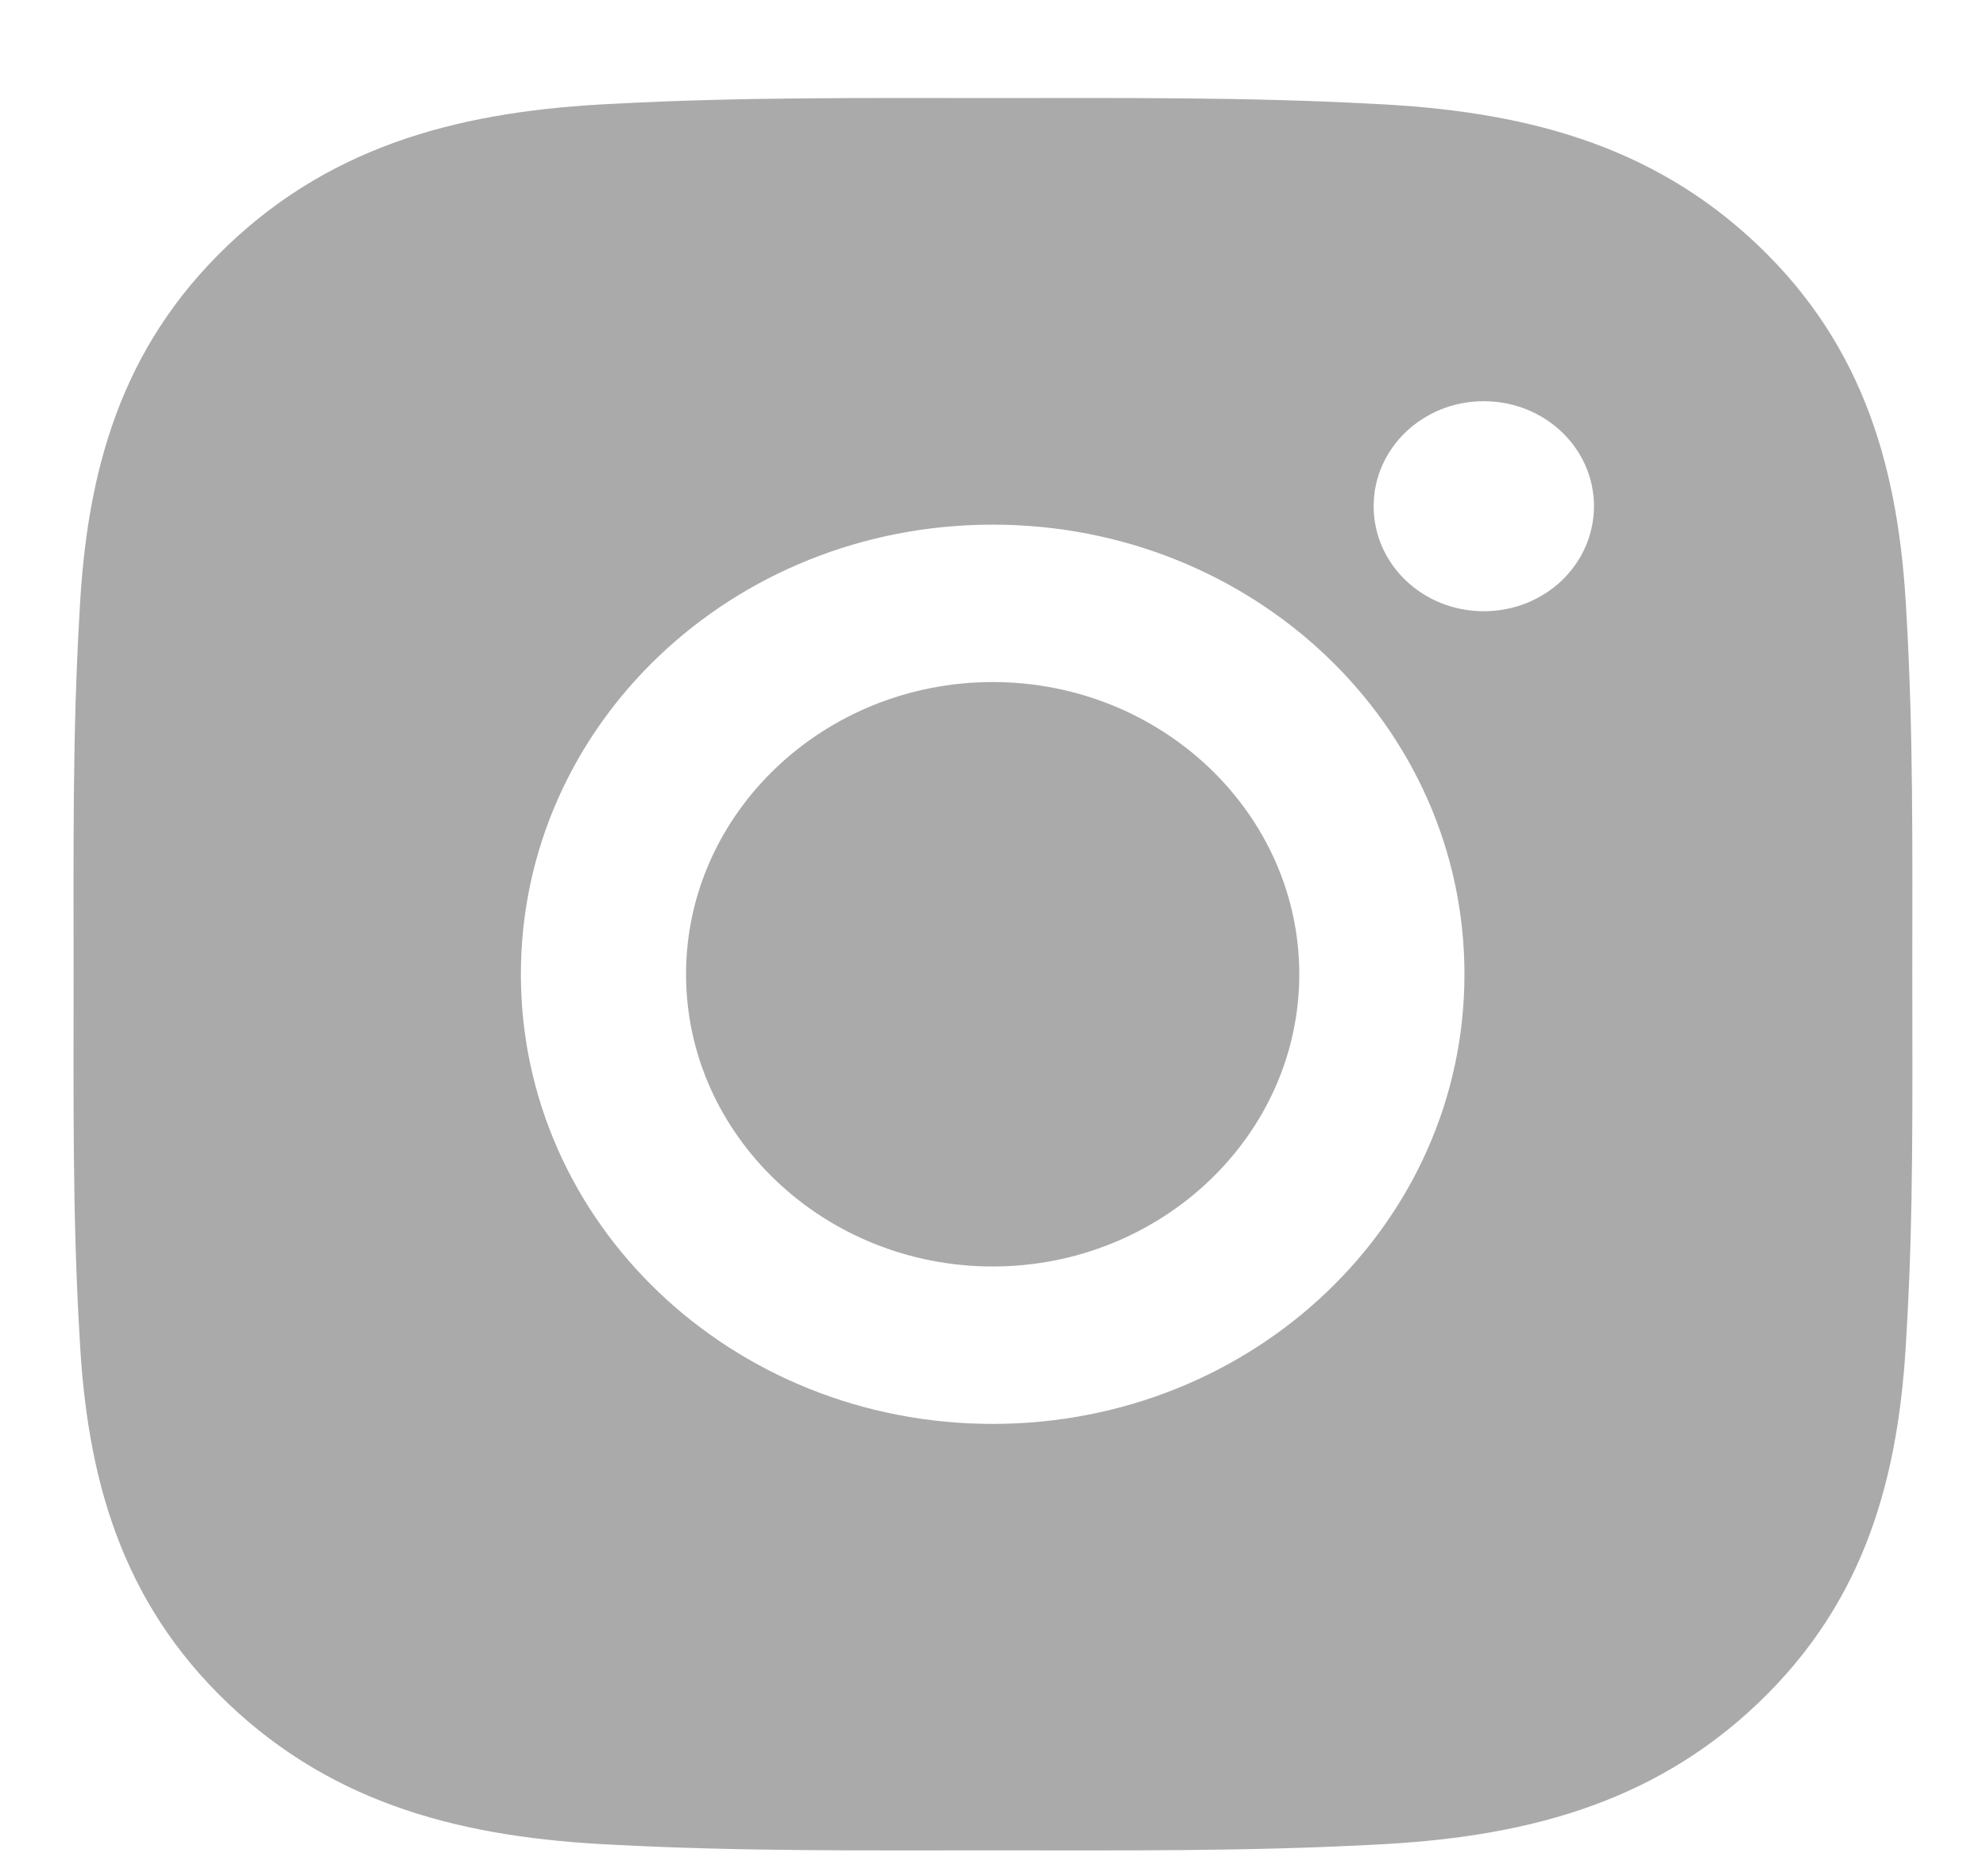
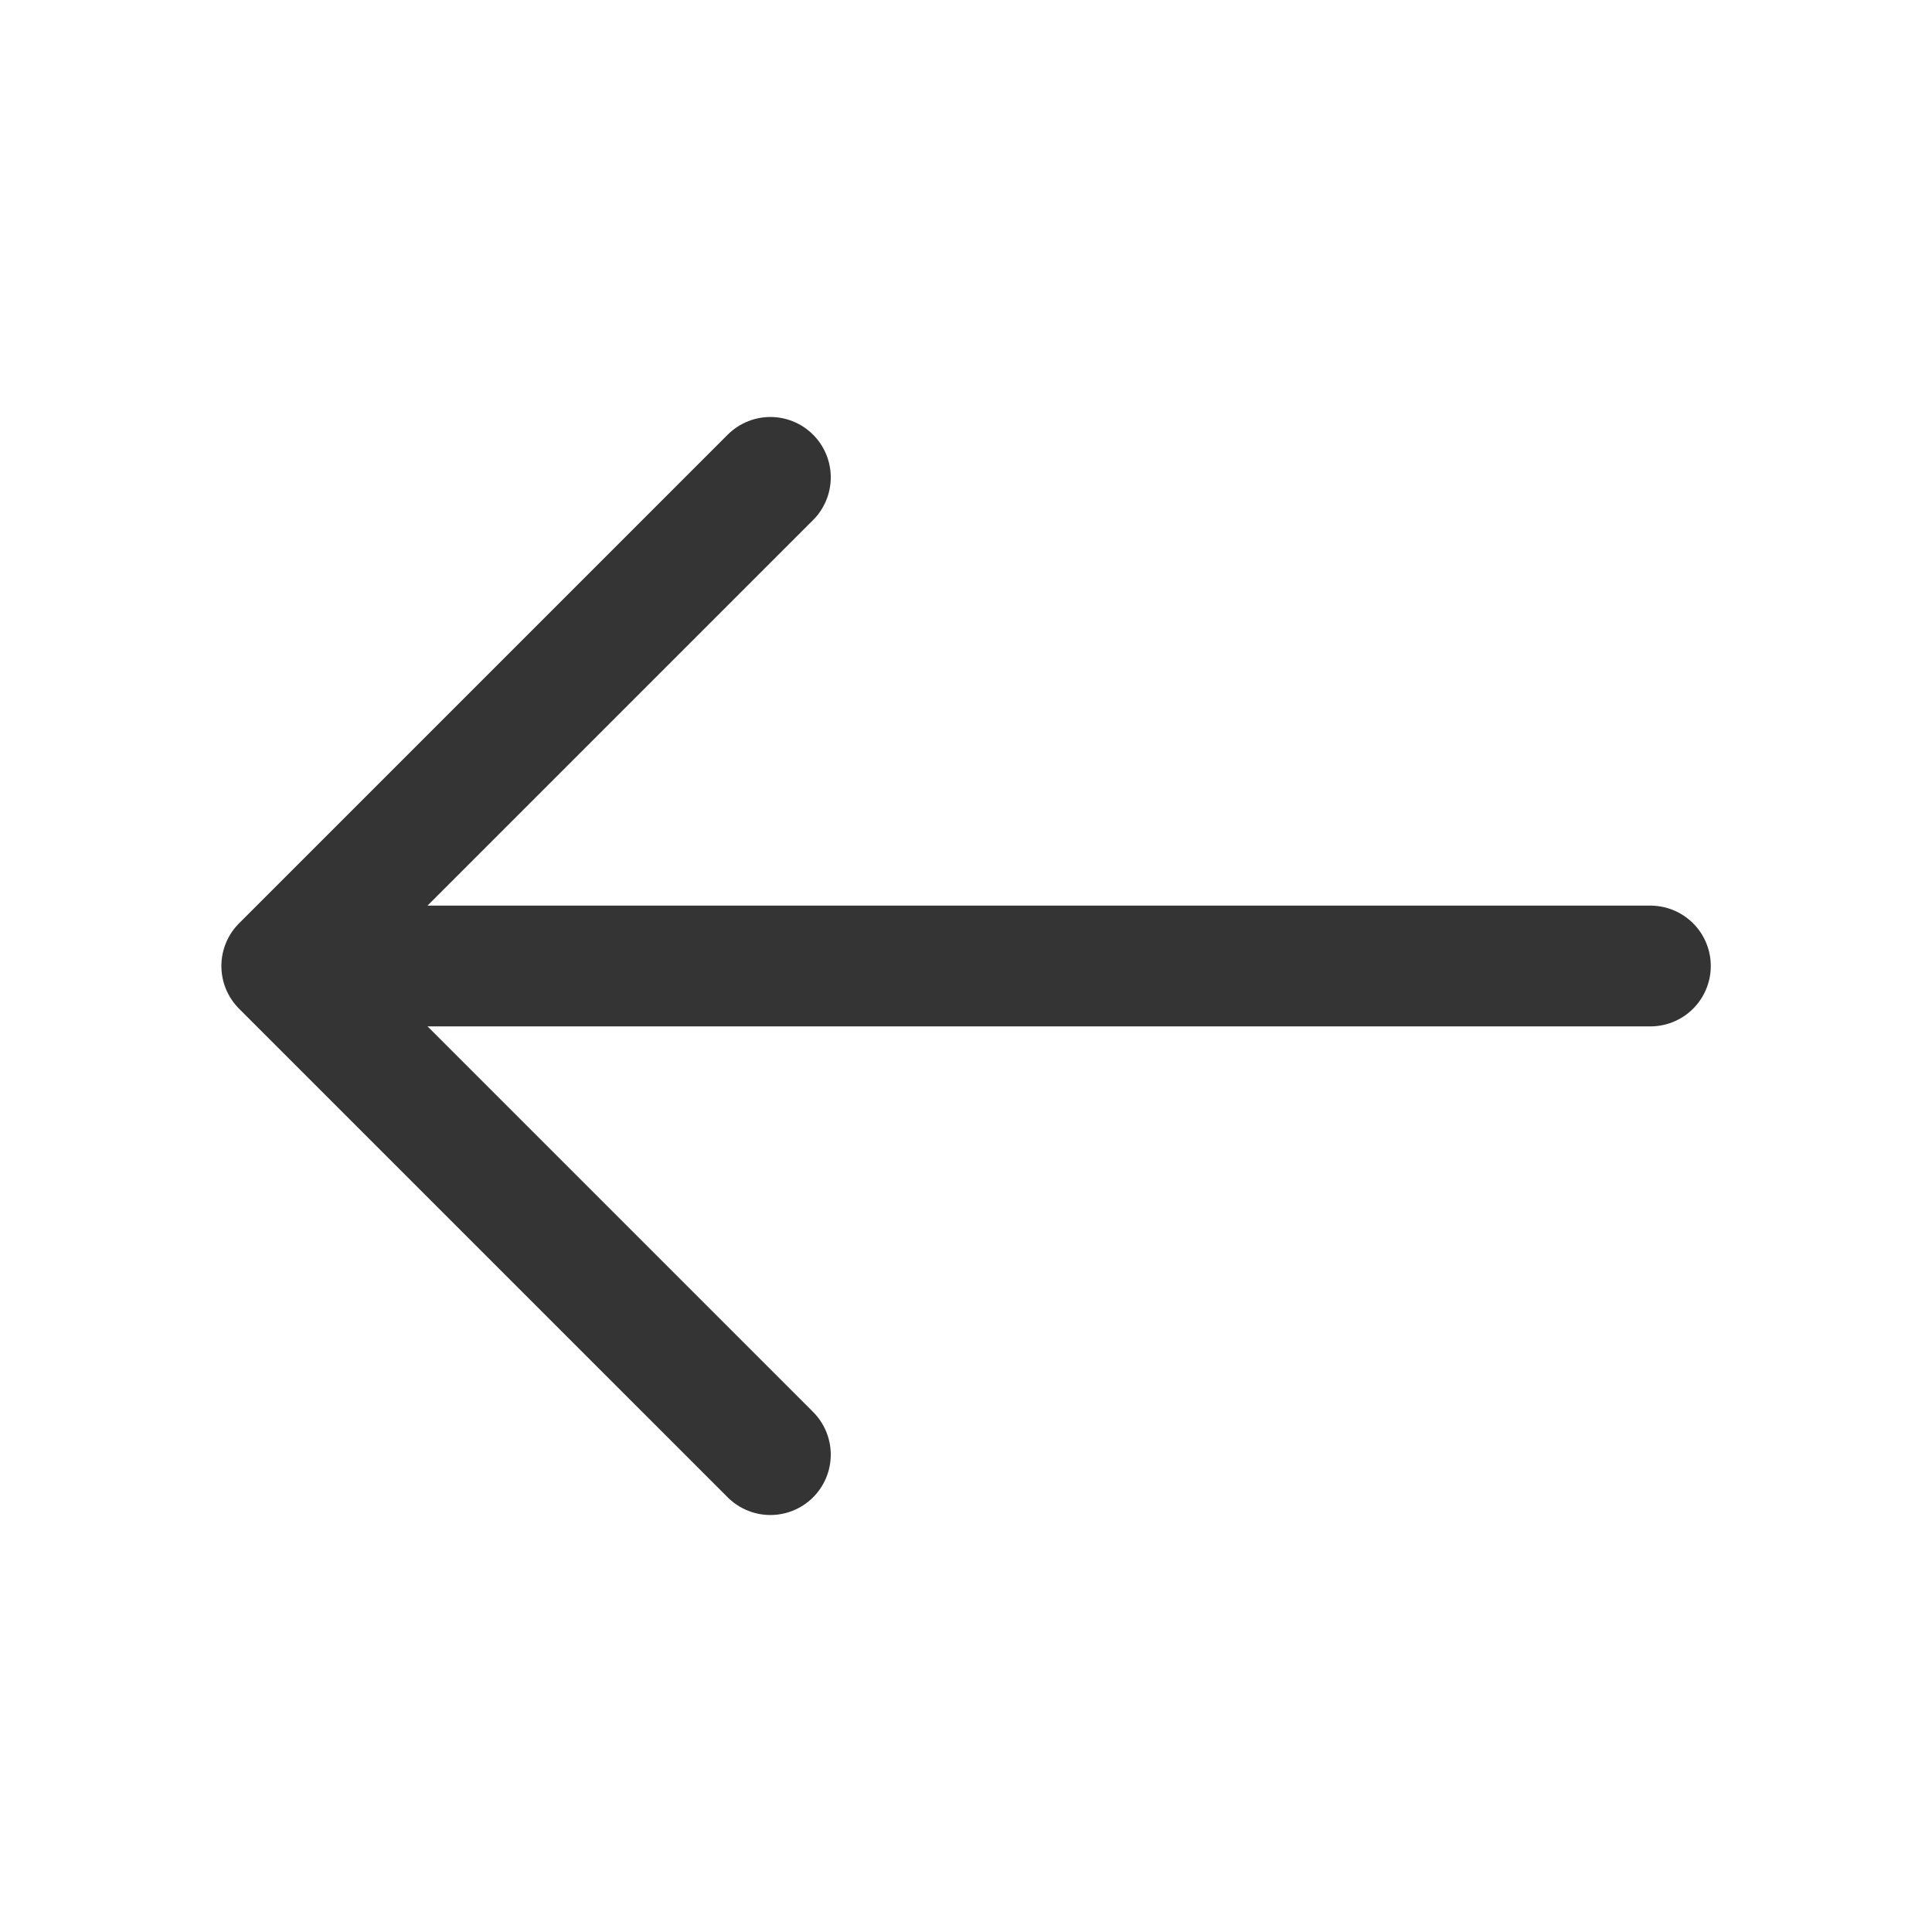
- <svg xmlns="http://www.w3.org/2000/svg" width="18" height="17" viewBox="0 0 18 17" fill="none">
-   <path d="M8.997 6.183C7.467 6.183 6.218 7.373 6.218 8.832C6.218 10.29 7.467 11.481 8.997 11.481C10.527 11.481 11.776 10.29 11.776 8.832C11.776 7.373 10.527 6.183 8.997 6.183ZM17.332 8.832C17.332 7.735 17.343 6.648 17.278 5.553C17.213 4.281 16.909 3.153 15.933 2.223C14.956 1.291 13.773 1.003 12.439 0.941C11.288 0.879 10.148 0.889 8.999 0.889C7.849 0.889 6.708 0.879 5.56 0.941C4.225 1.003 3.041 1.293 2.066 2.223C1.088 3.155 0.785 4.281 0.721 5.553C0.656 6.65 0.667 7.737 0.667 8.832C0.667 9.927 0.656 11.016 0.721 12.111C0.785 13.382 1.09 14.511 2.066 15.441C3.043 16.373 4.225 16.661 5.56 16.723C6.71 16.784 7.851 16.774 8.999 16.774C10.15 16.774 11.29 16.784 12.439 16.723C13.773 16.661 14.957 16.371 15.933 15.441C16.911 14.509 17.213 13.382 17.278 12.111C17.345 11.016 17.332 9.929 17.332 8.832ZM8.997 12.908C6.631 12.908 4.721 11.087 4.721 8.832C4.721 6.576 6.631 4.756 8.997 4.756C11.363 4.756 13.273 6.576 13.273 8.832C13.273 11.087 11.363 12.908 8.997 12.908ZM13.448 5.541C12.896 5.541 12.45 5.116 12.45 4.589C12.45 4.063 12.896 3.637 13.448 3.637C14.001 3.637 14.447 4.063 14.447 4.589C14.447 4.714 14.421 4.838 14.371 4.954C14.321 5.069 14.247 5.174 14.155 5.263C14.062 5.351 13.952 5.421 13.831 5.469C13.709 5.517 13.579 5.541 13.448 5.541Z" fill="#AAAAAA" />
+ <svg xmlns="http://www.w3.org/2000/svg" width="24" height="24" viewBox="0 0 24 24" fill="none">
+   <path d="M9.57 18.07L3.5 12L9.57 5.93" stroke="#343434" stroke-width="1.5" stroke-miterlimit="10" stroke-linecap="round" stroke-linejoin="round" />
+   <path d="M20.502 12H3.672" stroke="#343434" stroke-width="1.5" stroke-miterlimit="10" stroke-linecap="round" stroke-linejoin="round" />
</svg>
